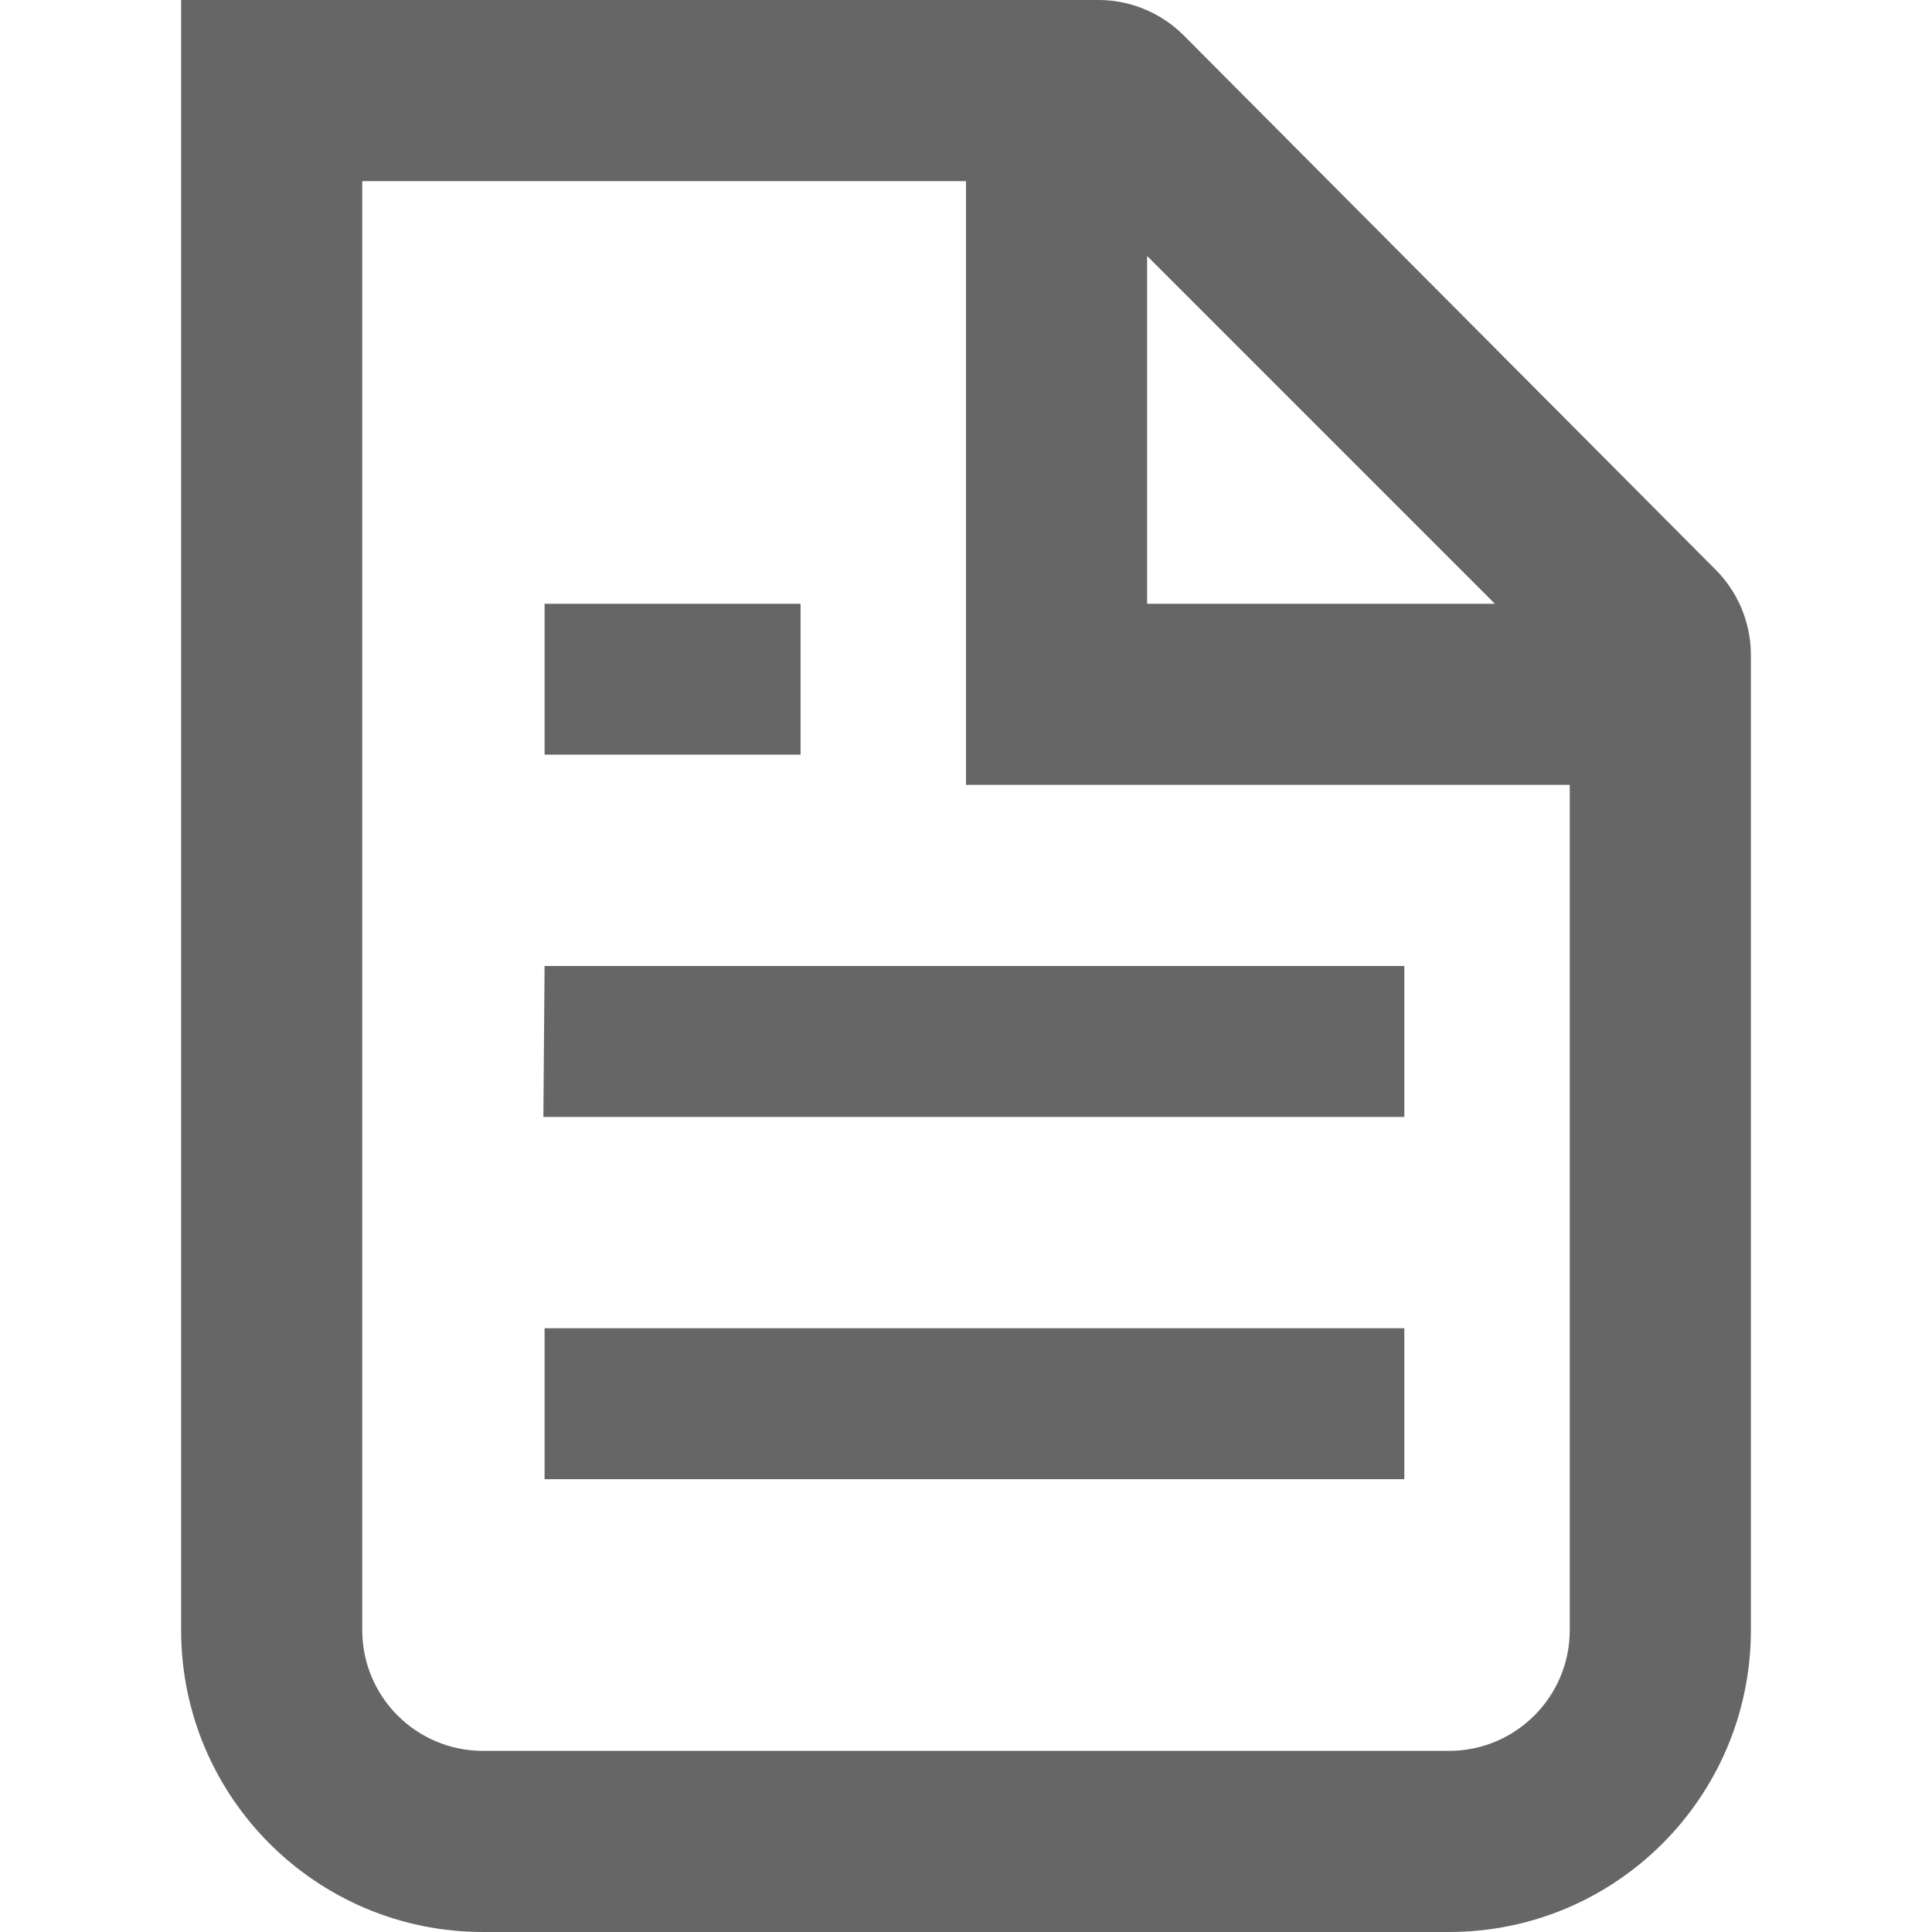
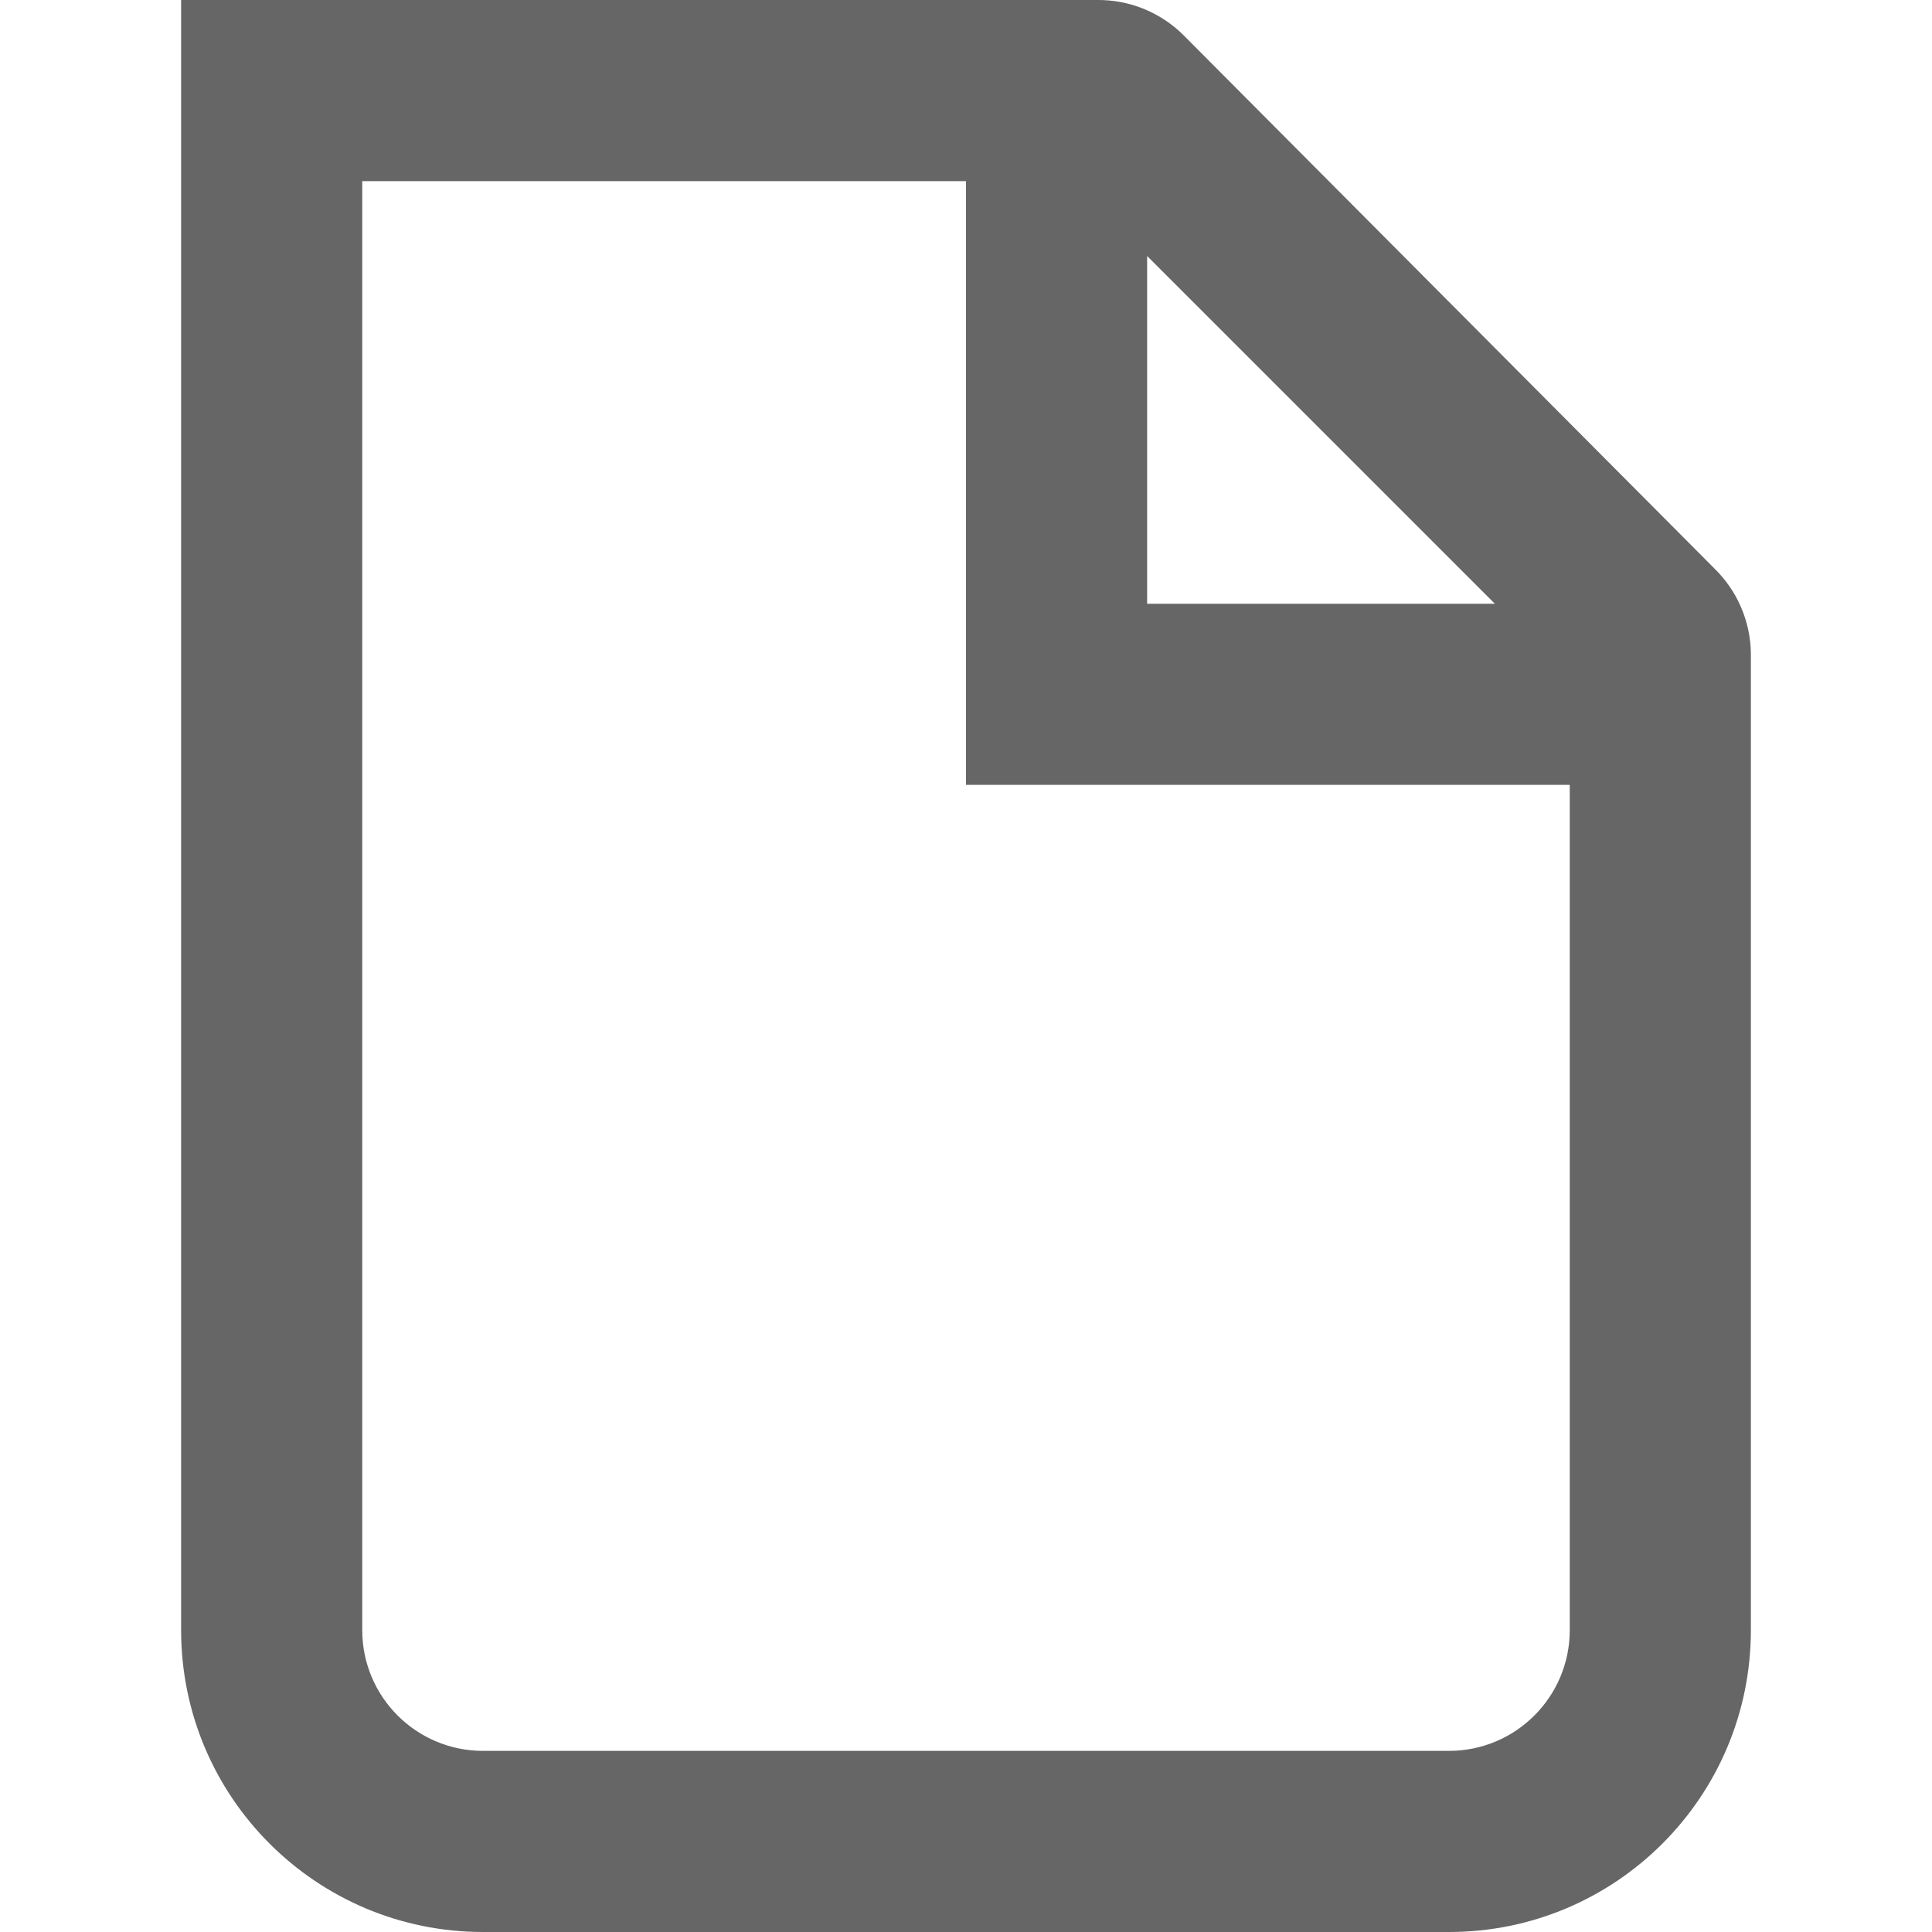
<svg xmlns="http://www.w3.org/2000/svg" fill="none" viewBox="0 0 16 16">
-   <path d="M14.5 13.5V5.41a1 1 0 0 0-.3-.7L9.8.29A1 1 0 0 0 9.08 0H1.5v13.5A2.5 2.5 0 0 0 4 16h8a2.5 2.5 0 0 0 2.5-2.5m-1.5 0v-7H8v-5H3v12a1 1 0 0 0 1 1h8a1 1 0 0 0 1-1M9.5 5V2.12L12.38 5zM5.13 5h-.62v1.25h2.12V5zm-.62 3h7.12v1.25H4.5zm.62 3h-.62v1.25h7.12V11z" clip-rule="evenodd" fill="#666" fill-rule="evenodd" />
+   <path d="M14.5 13.5V5.41a1 1 0 0 0-.3-.7L9.8.29A1 1 0 0 0 9.08 0H1.5v13.5A2.5 2.5 0 0 0 4 16h8a2.5 2.5 0 0 0 2.5-2.5m-1.5 0v-7H8v-5H3v12a1 1 0 0 0 1 1h8a1 1 0 0 0 1-1M9.5 5V2.12L12.38 5zM5.13 5height.62v1.25h2.12V5zm-.62 3h7.12v1.25H4.5zm.62 3height.62v1.25h7.12V11z" clip-rule="evenodd" fill="#666" fill-rule="evenodd" />
</svg>
